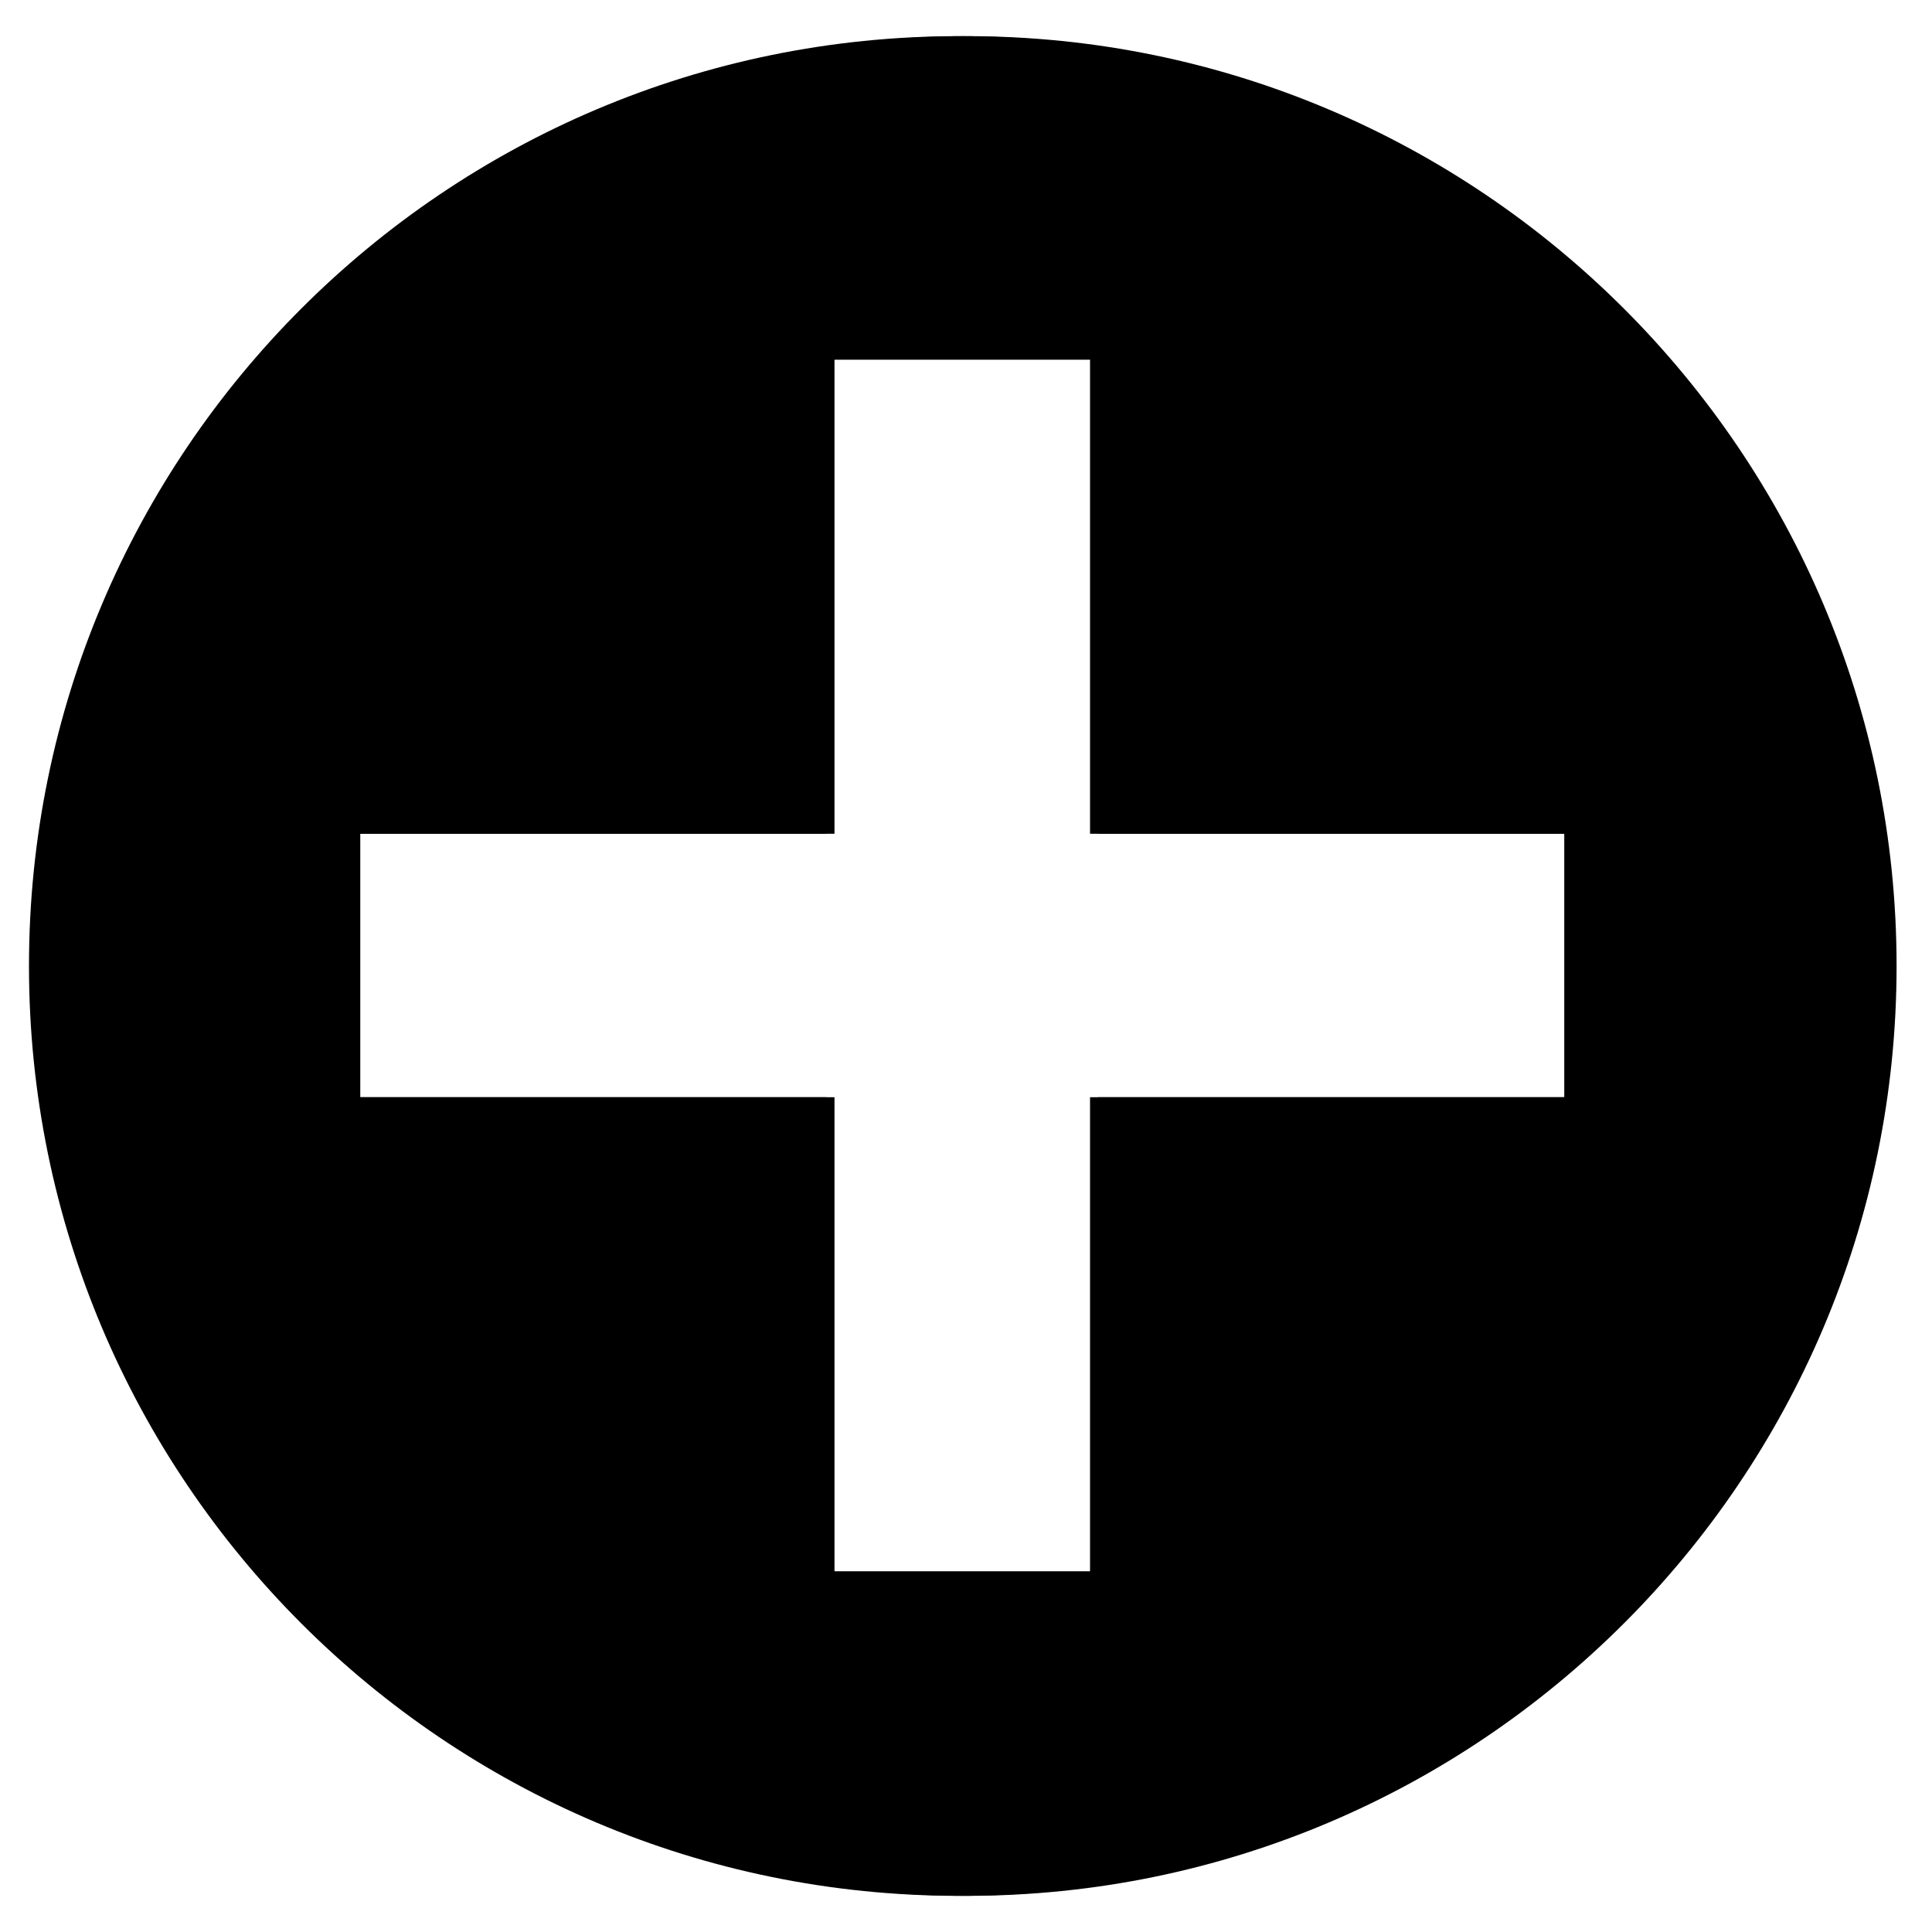
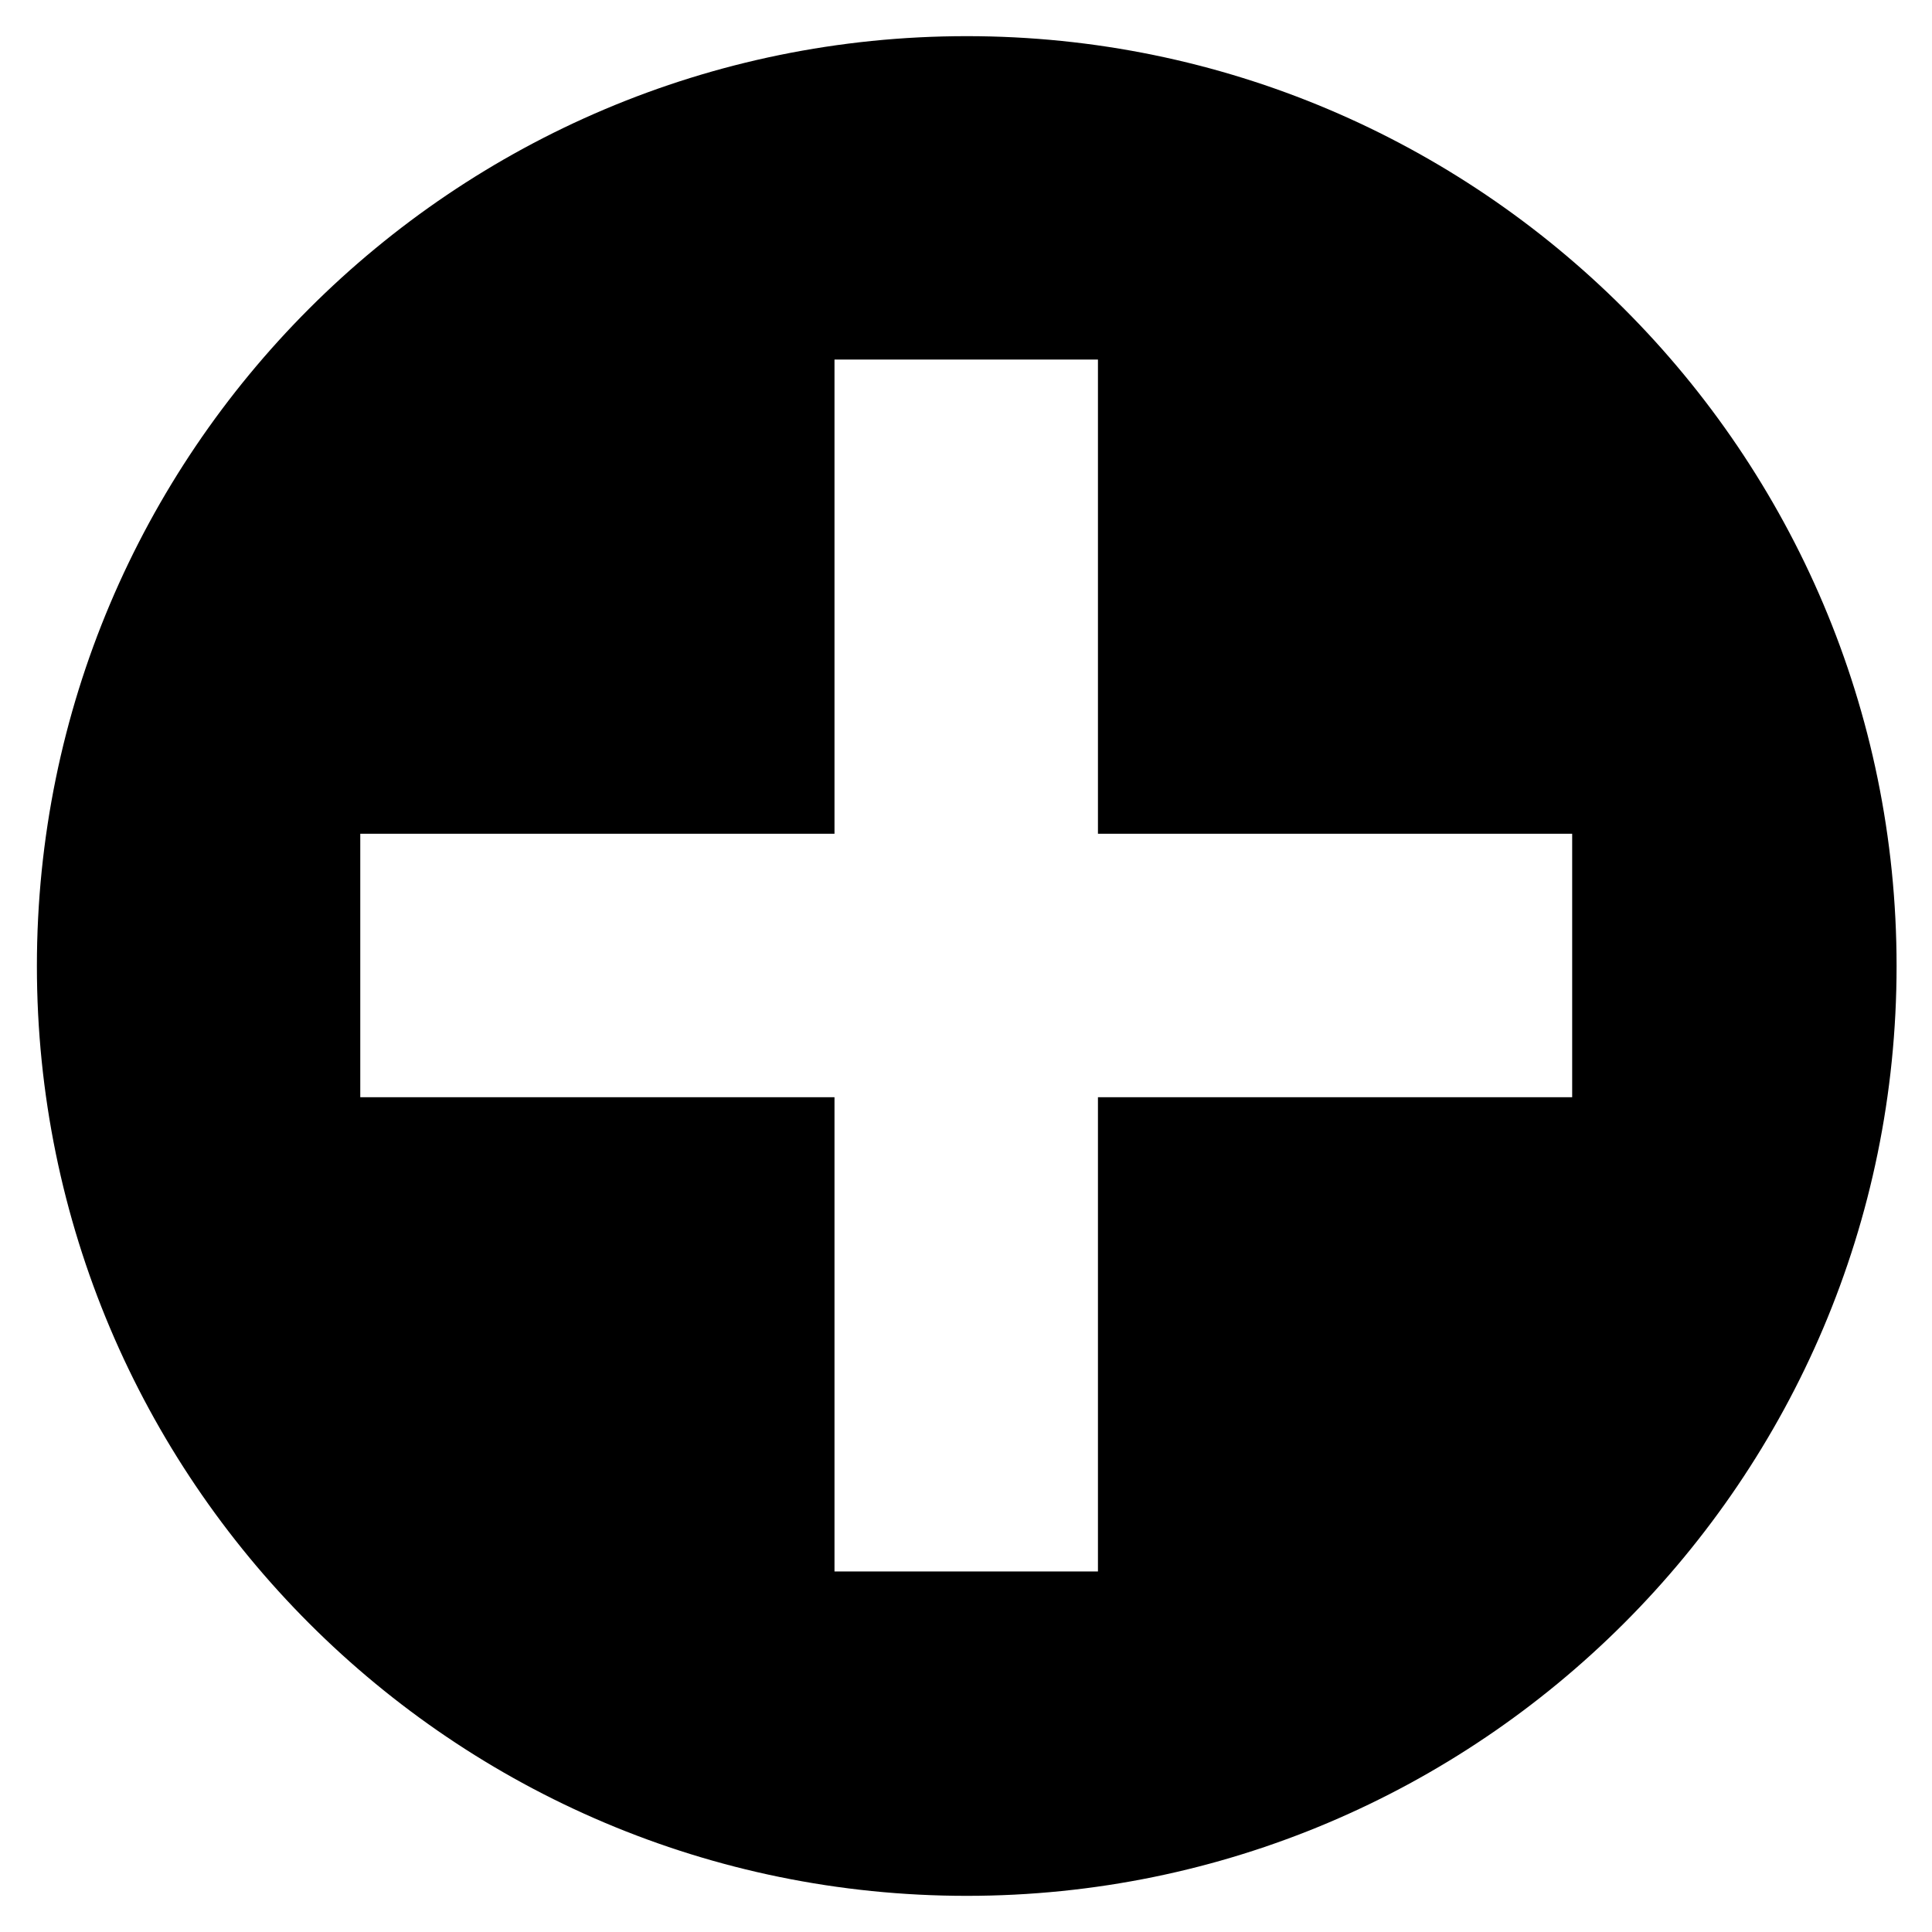
<svg xmlns="http://www.w3.org/2000/svg" version="1.1" id="Layer_1" x="0px" y="0px" width="300px" height="300px" viewBox="0 0 300 300" style="enable-background:new 0 0 300 300;" xml:space="preserve">
  <g>
    <path d="M150.114,5.614C70.381,5.614,5.729,70.267,5.729,150s64.652,144.386,144.385,144.386   c79.573,0,144.386-64.653,144.386-144.386S229.688,5.614,150.114,5.614z M244.126,170.375h-73.637v73.637H129.58v-73.637H55.943   v-40.909h73.637V55.828h40.909v73.637h73.637V170.375z" />
-     <path d="M148.886,5.614C69.152,5.614,4.5,70.267,4.5,150s64.652,144.386,144.386,144.386c79.573,0,144.385-64.653,144.385-144.386   S228.458,5.614,148.886,5.614z M242.897,170.375H169.26v73.637h-40.909v-73.637H54.714v-40.909h73.637V55.828h40.909v73.637h73.637   V170.375z" />
  </g>
  <g id="Restricted">
</g>
  <g id="Help">
</g>
</svg>
